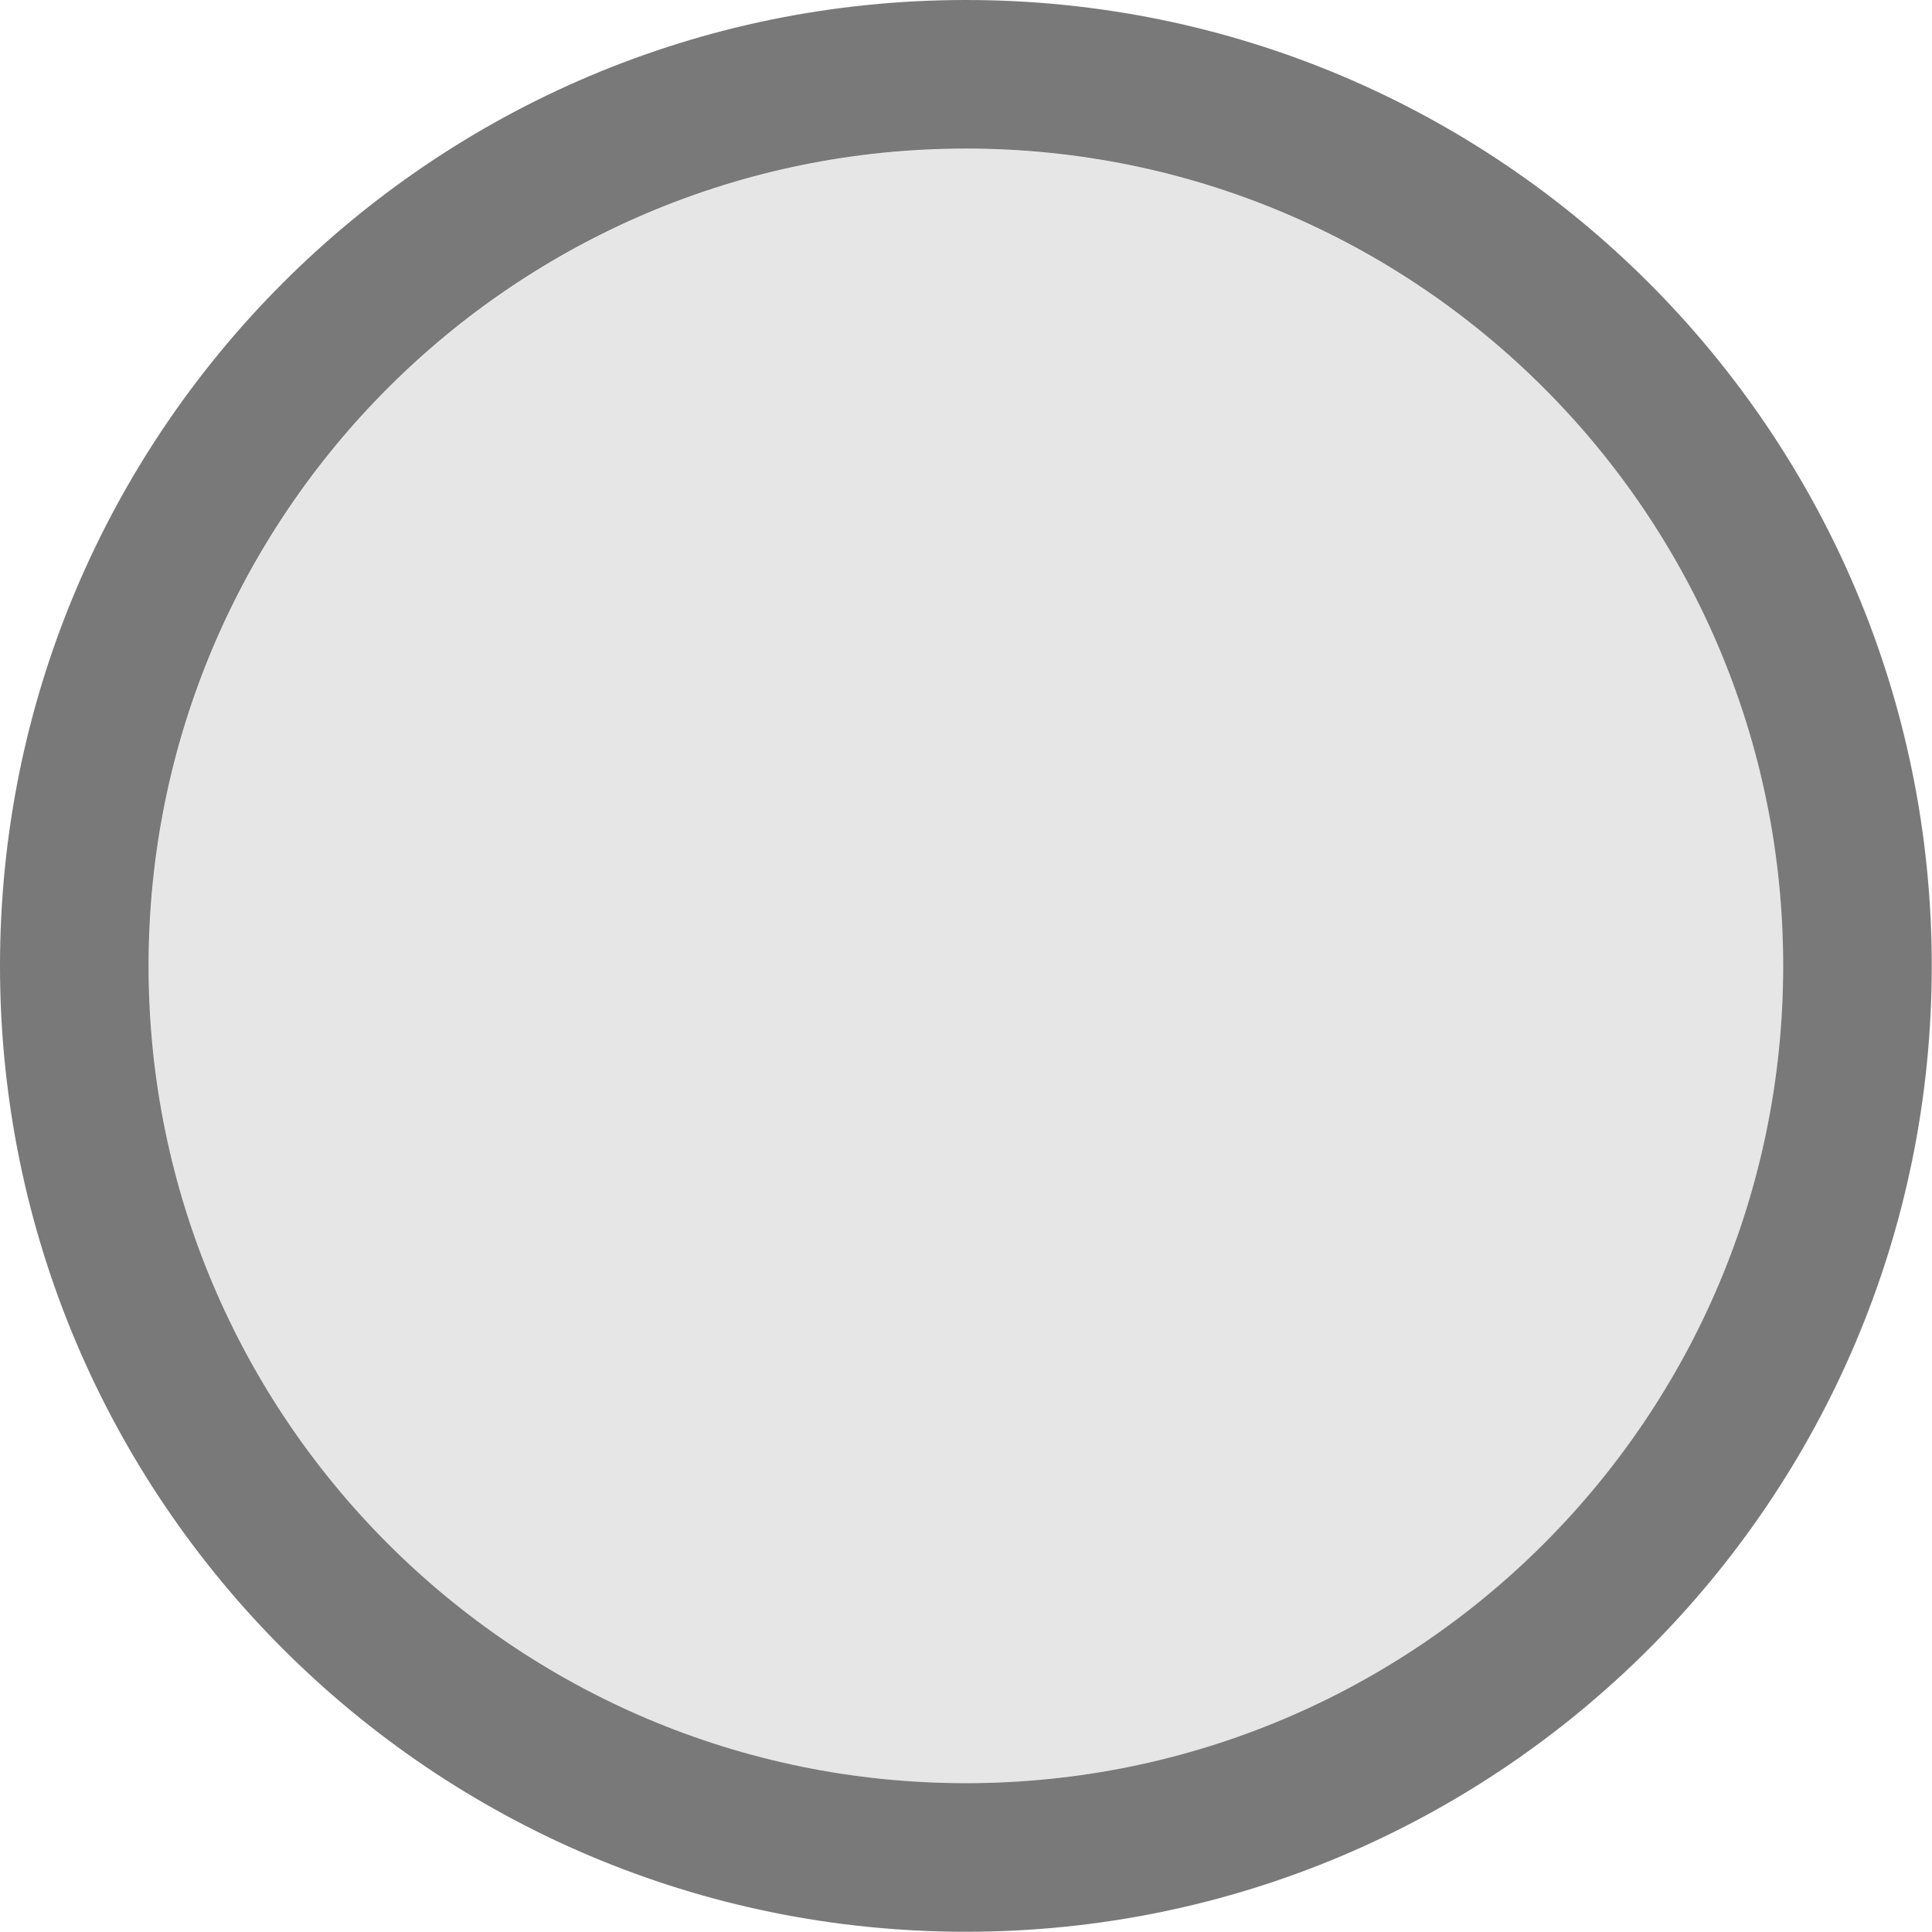
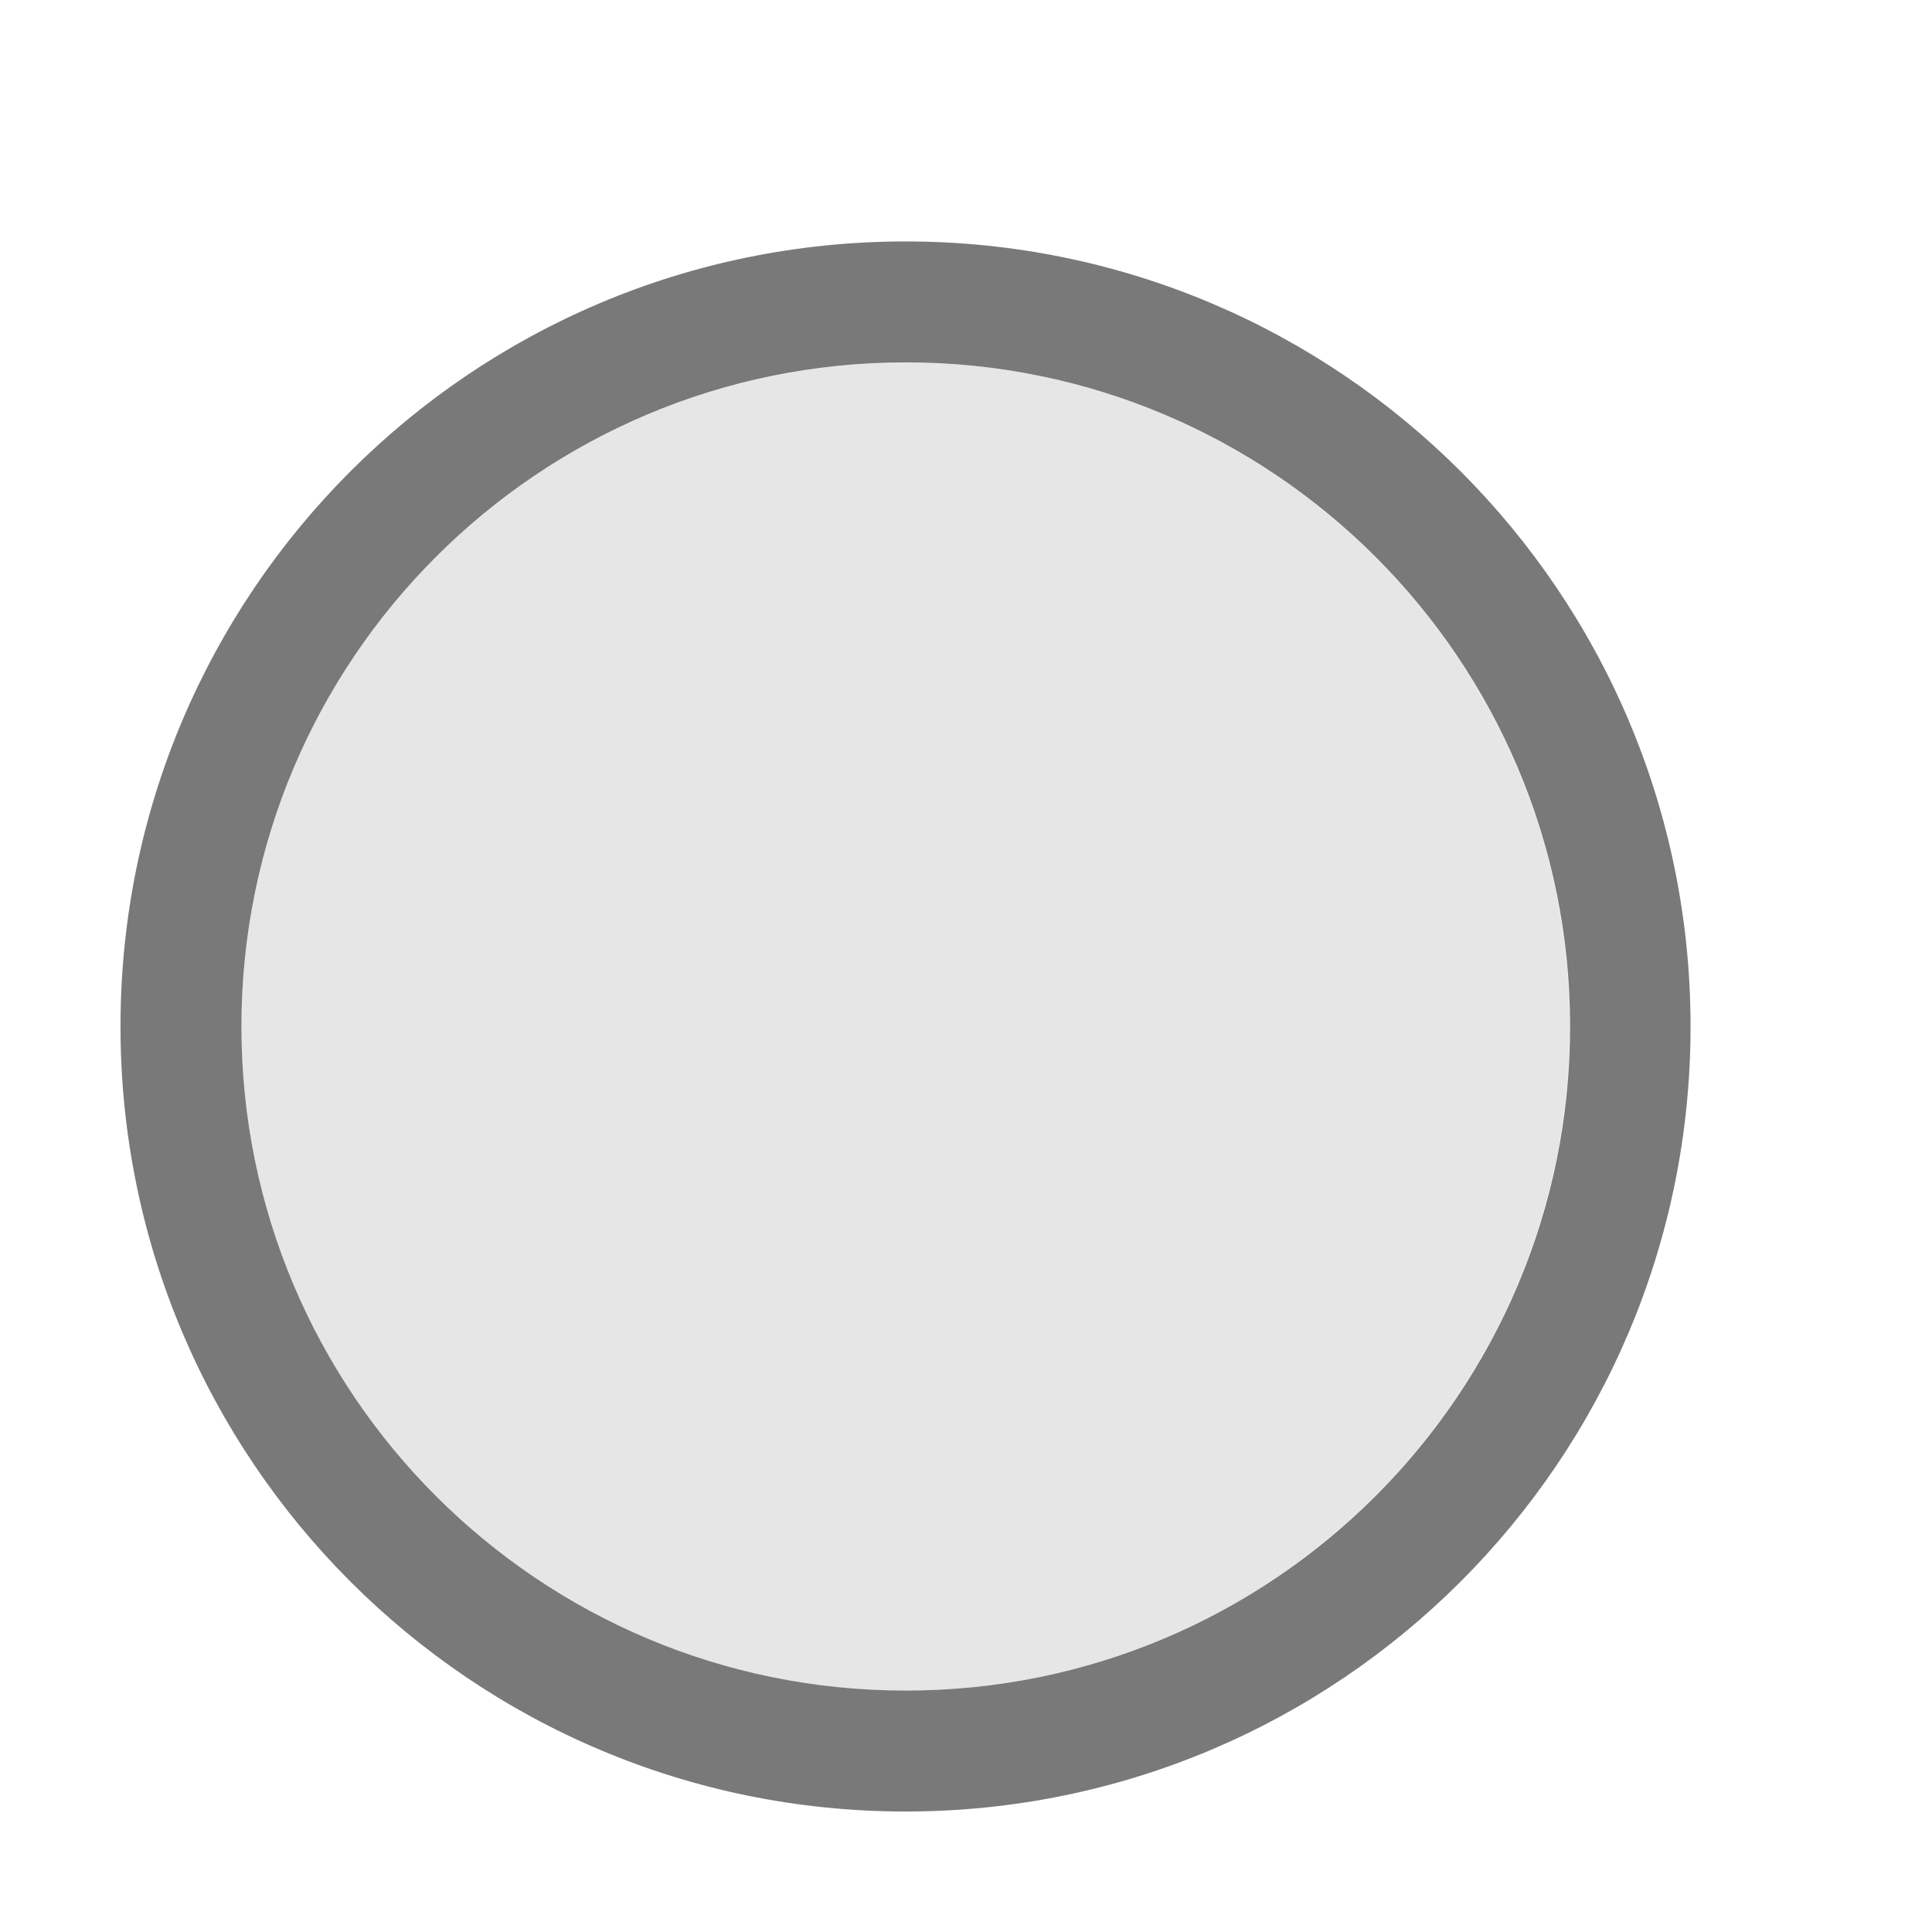
- <svg xmlns="http://www.w3.org/2000/svg" id="svg8" version="1.1" viewBox="0 0 3.44 3.44" height="13" width="13">
+ <svg xmlns="http://www.w3.org/2000/svg" id="svg8" version="1.1" viewBox="0 0 4.233 4.233" height="16" width="16">
  <defs id="defs2" />
-   <circle r="1.455" cy="1.72" cx="1.72" id="path827-9" style="opacity:0.1;fill:#000000;fill-opacity:1;stroke:none;stroke-width:0.294;stroke-linejoin:round;stroke-miterlimit:4;stroke-dasharray:none;stroke-dashoffset:0;stroke-opacity:1;paint-order:stroke fill markers" />
-   <path id="path816-3" transform="scale(0.2645833)" d="M 6.5 0 C 2.91 1.2283464e-07 1.6959924e-07 2.91 0 6.5 C 1.6959923e-07 10.09 2.91 13 6.5 13 C 10.09 13 13 10.09 13 6.5 C 13 2.91 10.09 1.2283464e-07 6.5 0 z M 6.5 1 A 5.5 5.5 0 0 1 12 6.5 A 5.5 5.5 0 0 1 6.5 12 A 5.5 5.5 0 0 1 1 6.5 A 5.5 5.5 0 0 1 6.5 1 z " style="opacity:1;fill:#797979;fill-opacity:1;stroke:none;stroke-width:0.446;stroke-linejoin:round;stroke-miterlimit:4;stroke-dasharray:none;stroke-dashoffset:0;stroke-opacity:1;paint-order:stroke fill markers" />
+   <circle r="1.455" cy="2.249" cx="1.984" id="path827-9" style="opacity:0.1;fill:#000000;fill-opacity:1;stroke:none;stroke-width:0.294;stroke-linejoin:round;stroke-miterlimit:4;stroke-dasharray:none;stroke-dashoffset:0;stroke-opacity:1;paint-order:stroke fill markers" />
+   <path id="path816-3" d="m 1.984,0.529 c -0.95,3e-8 -1.72,0.77 -1.72,1.72 5e-8,0.95 0.77,1.72 1.72,1.72 0.95,0 1.72,-0.77 1.72,-1.72 0,-0.95 -0.77,-1.72 -1.72,-1.72 z m 0,0.265 A 1.455,1.455 0 0 1 3.44,2.249 1.455,1.455 0 0 1 1.984,3.704 1.455,1.455 0 0 1 0.529,2.249 1.455,1.455 0 0 1 1.984,0.794 Z" style="opacity:1;fill:#797979;fill-opacity:1;stroke:none;stroke-width:0.446;stroke-linejoin:round;stroke-miterlimit:4;stroke-dasharray:none;stroke-dashoffset:0;stroke-opacity:1;paint-order:stroke fill markers" />
</svg>
